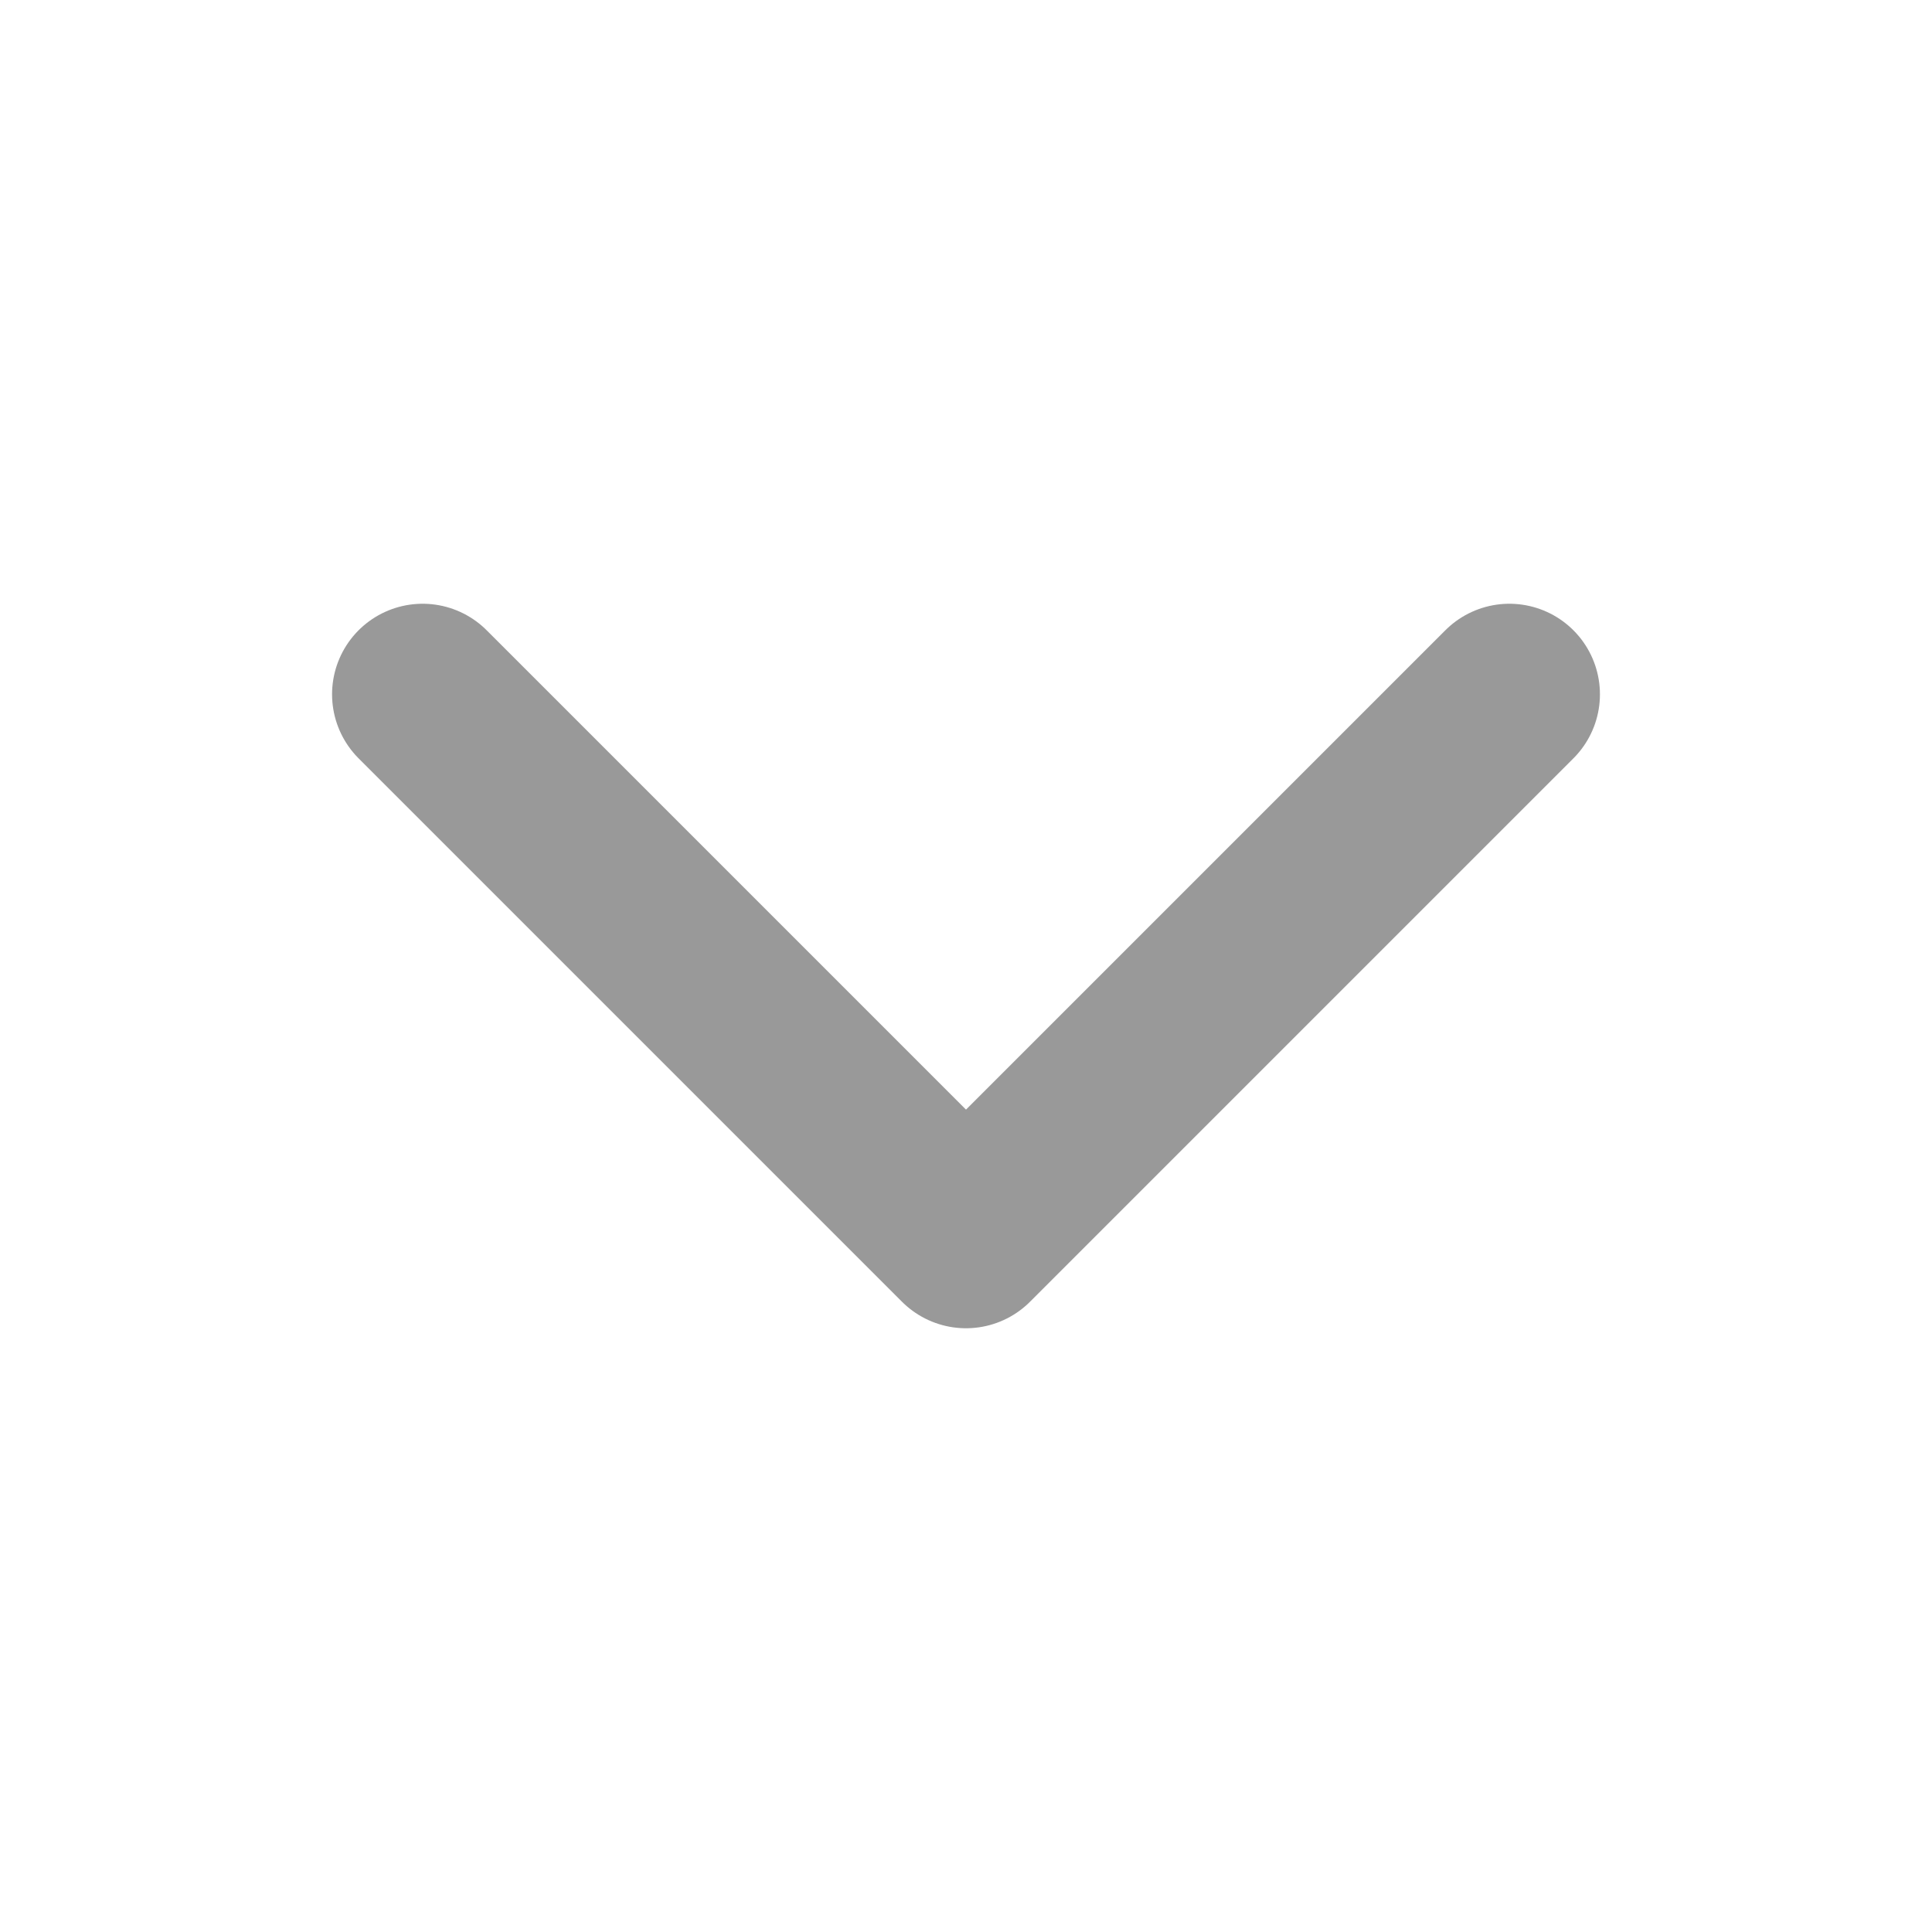
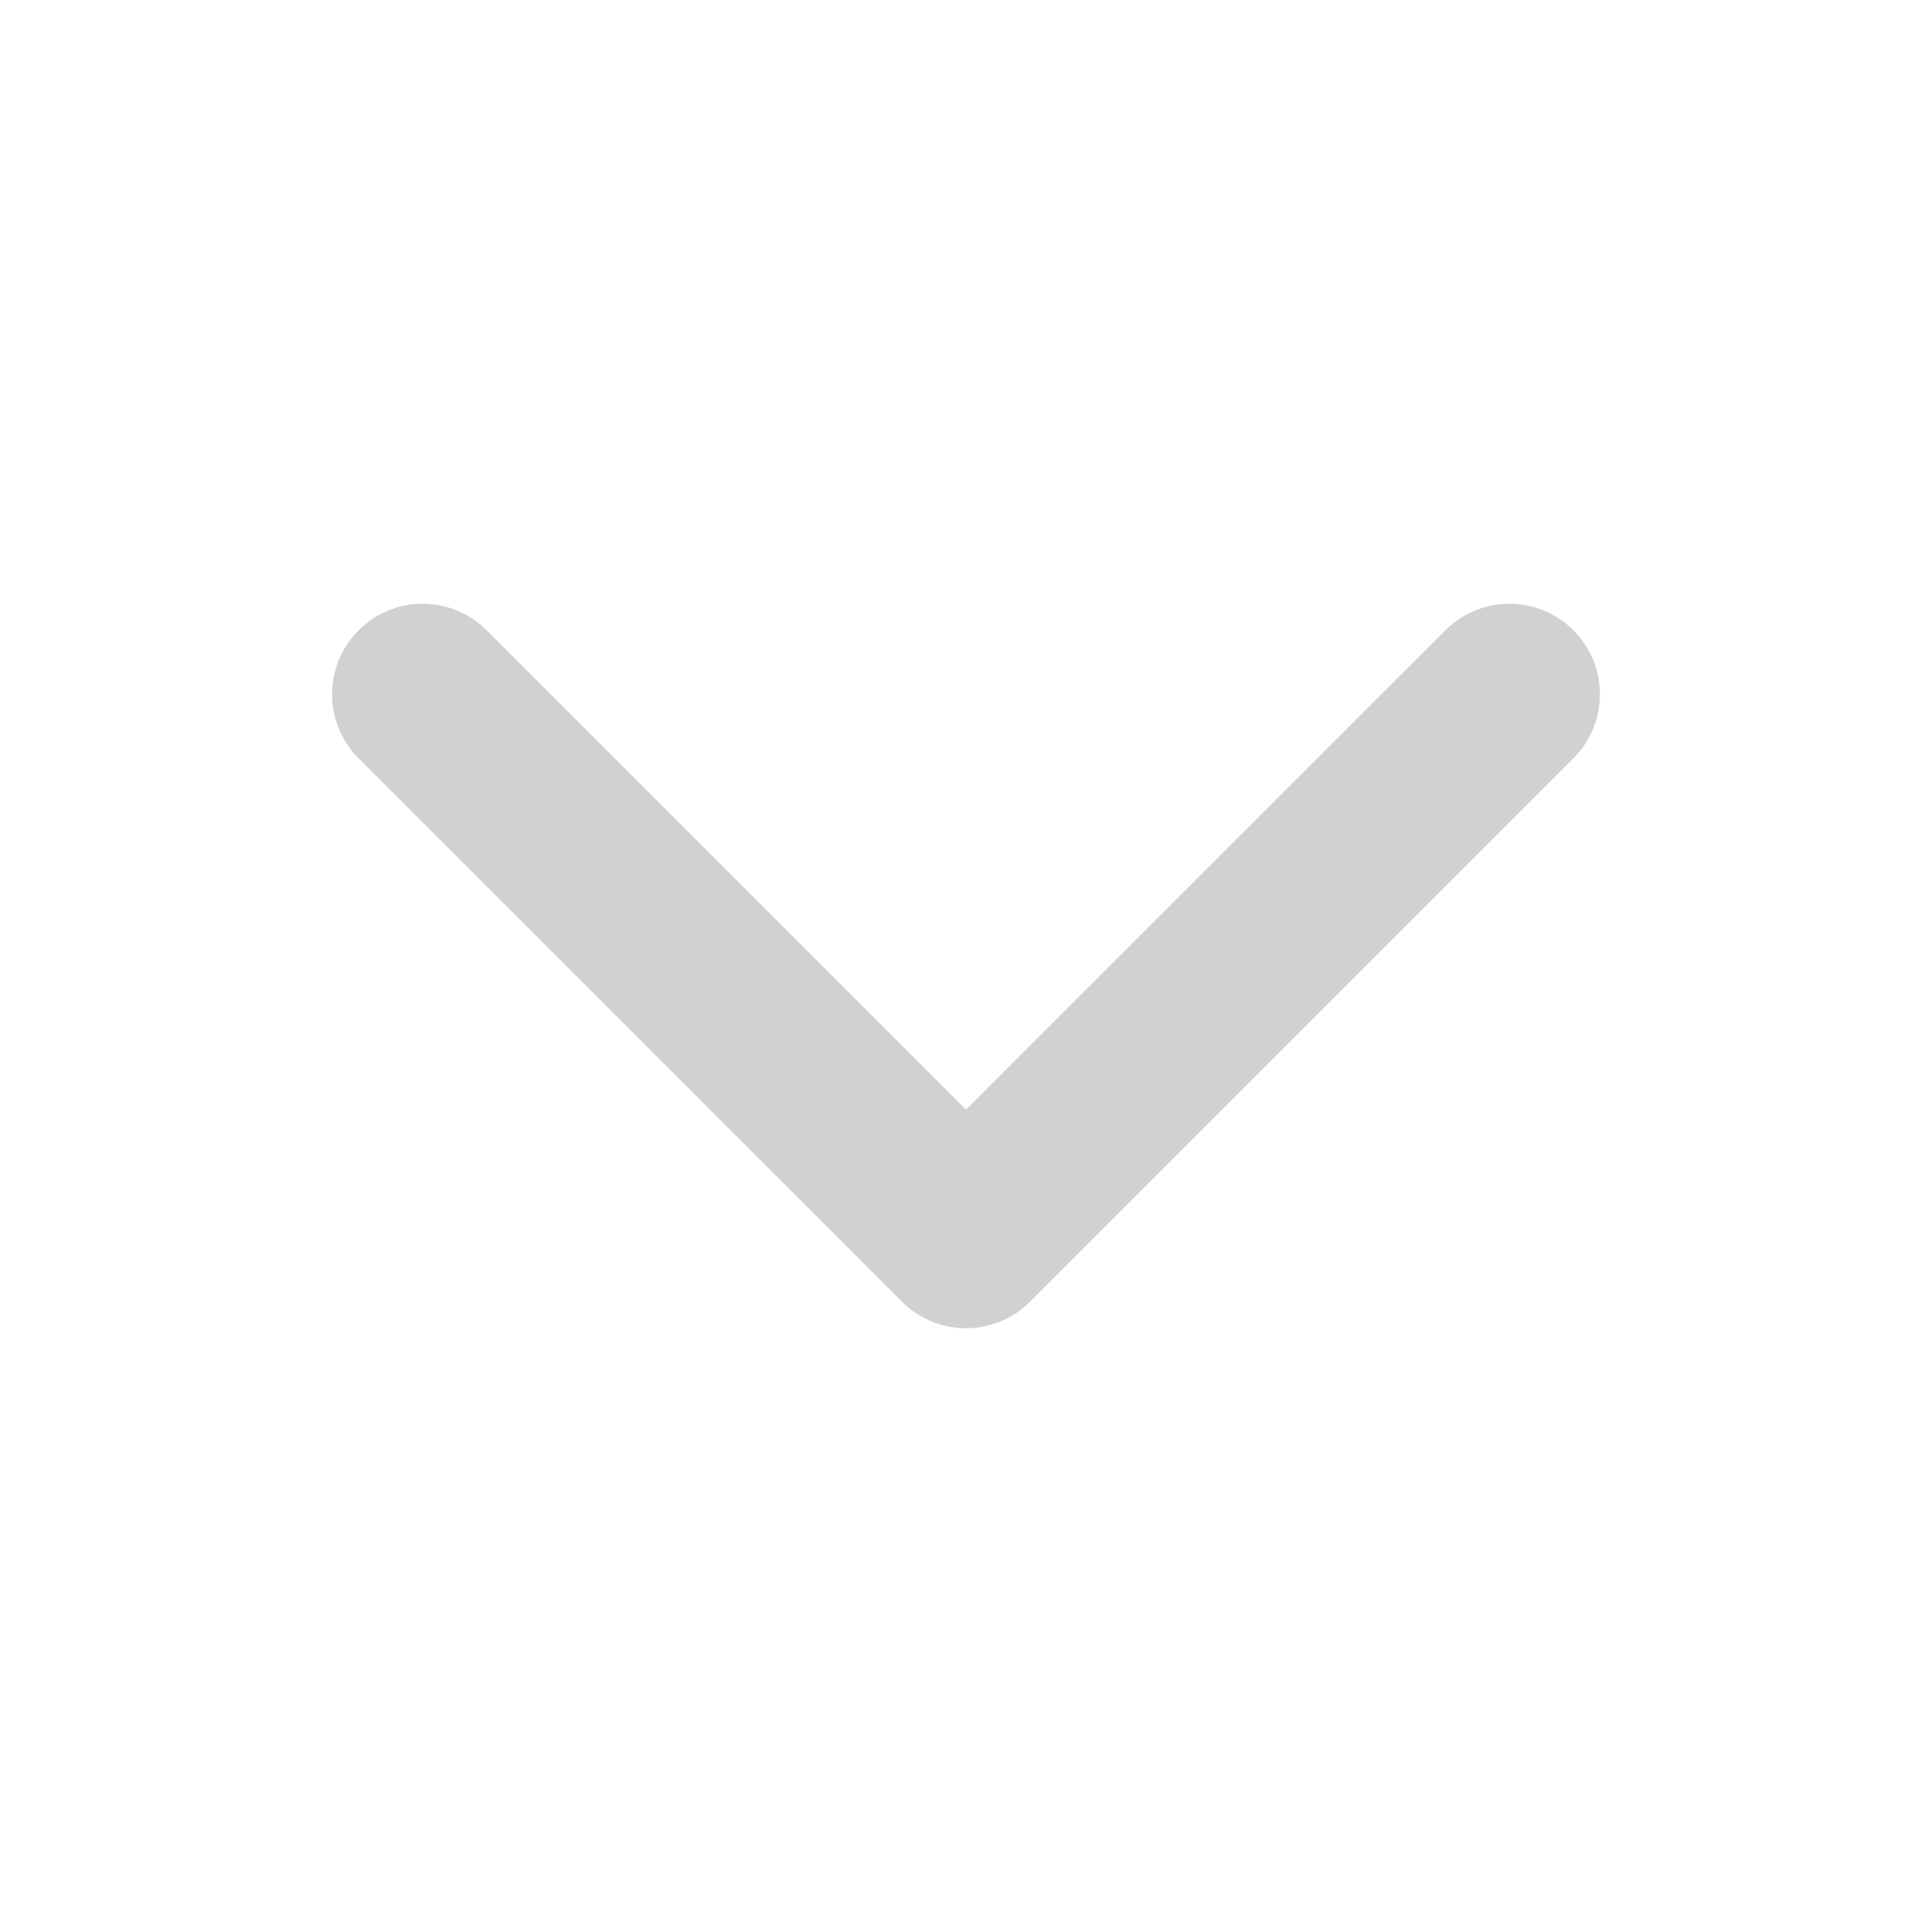
<svg xmlns="http://www.w3.org/2000/svg" class="ionicon" viewBox="0 0 512 512">
-   <path fill="none" stroke="grey" stroke-linecap="round" stroke-linejoin="round" stroke-width="48" stroke-opacity="0.8" d="M112 184l144 144 144-144" />
+   <path fill="none" stroke="#bebebe" stroke-linecap="round" stroke-linejoin="round" stroke-width="48" stroke-opacity="0.7" d="M112 184l144 144 144-144" />
</svg>
